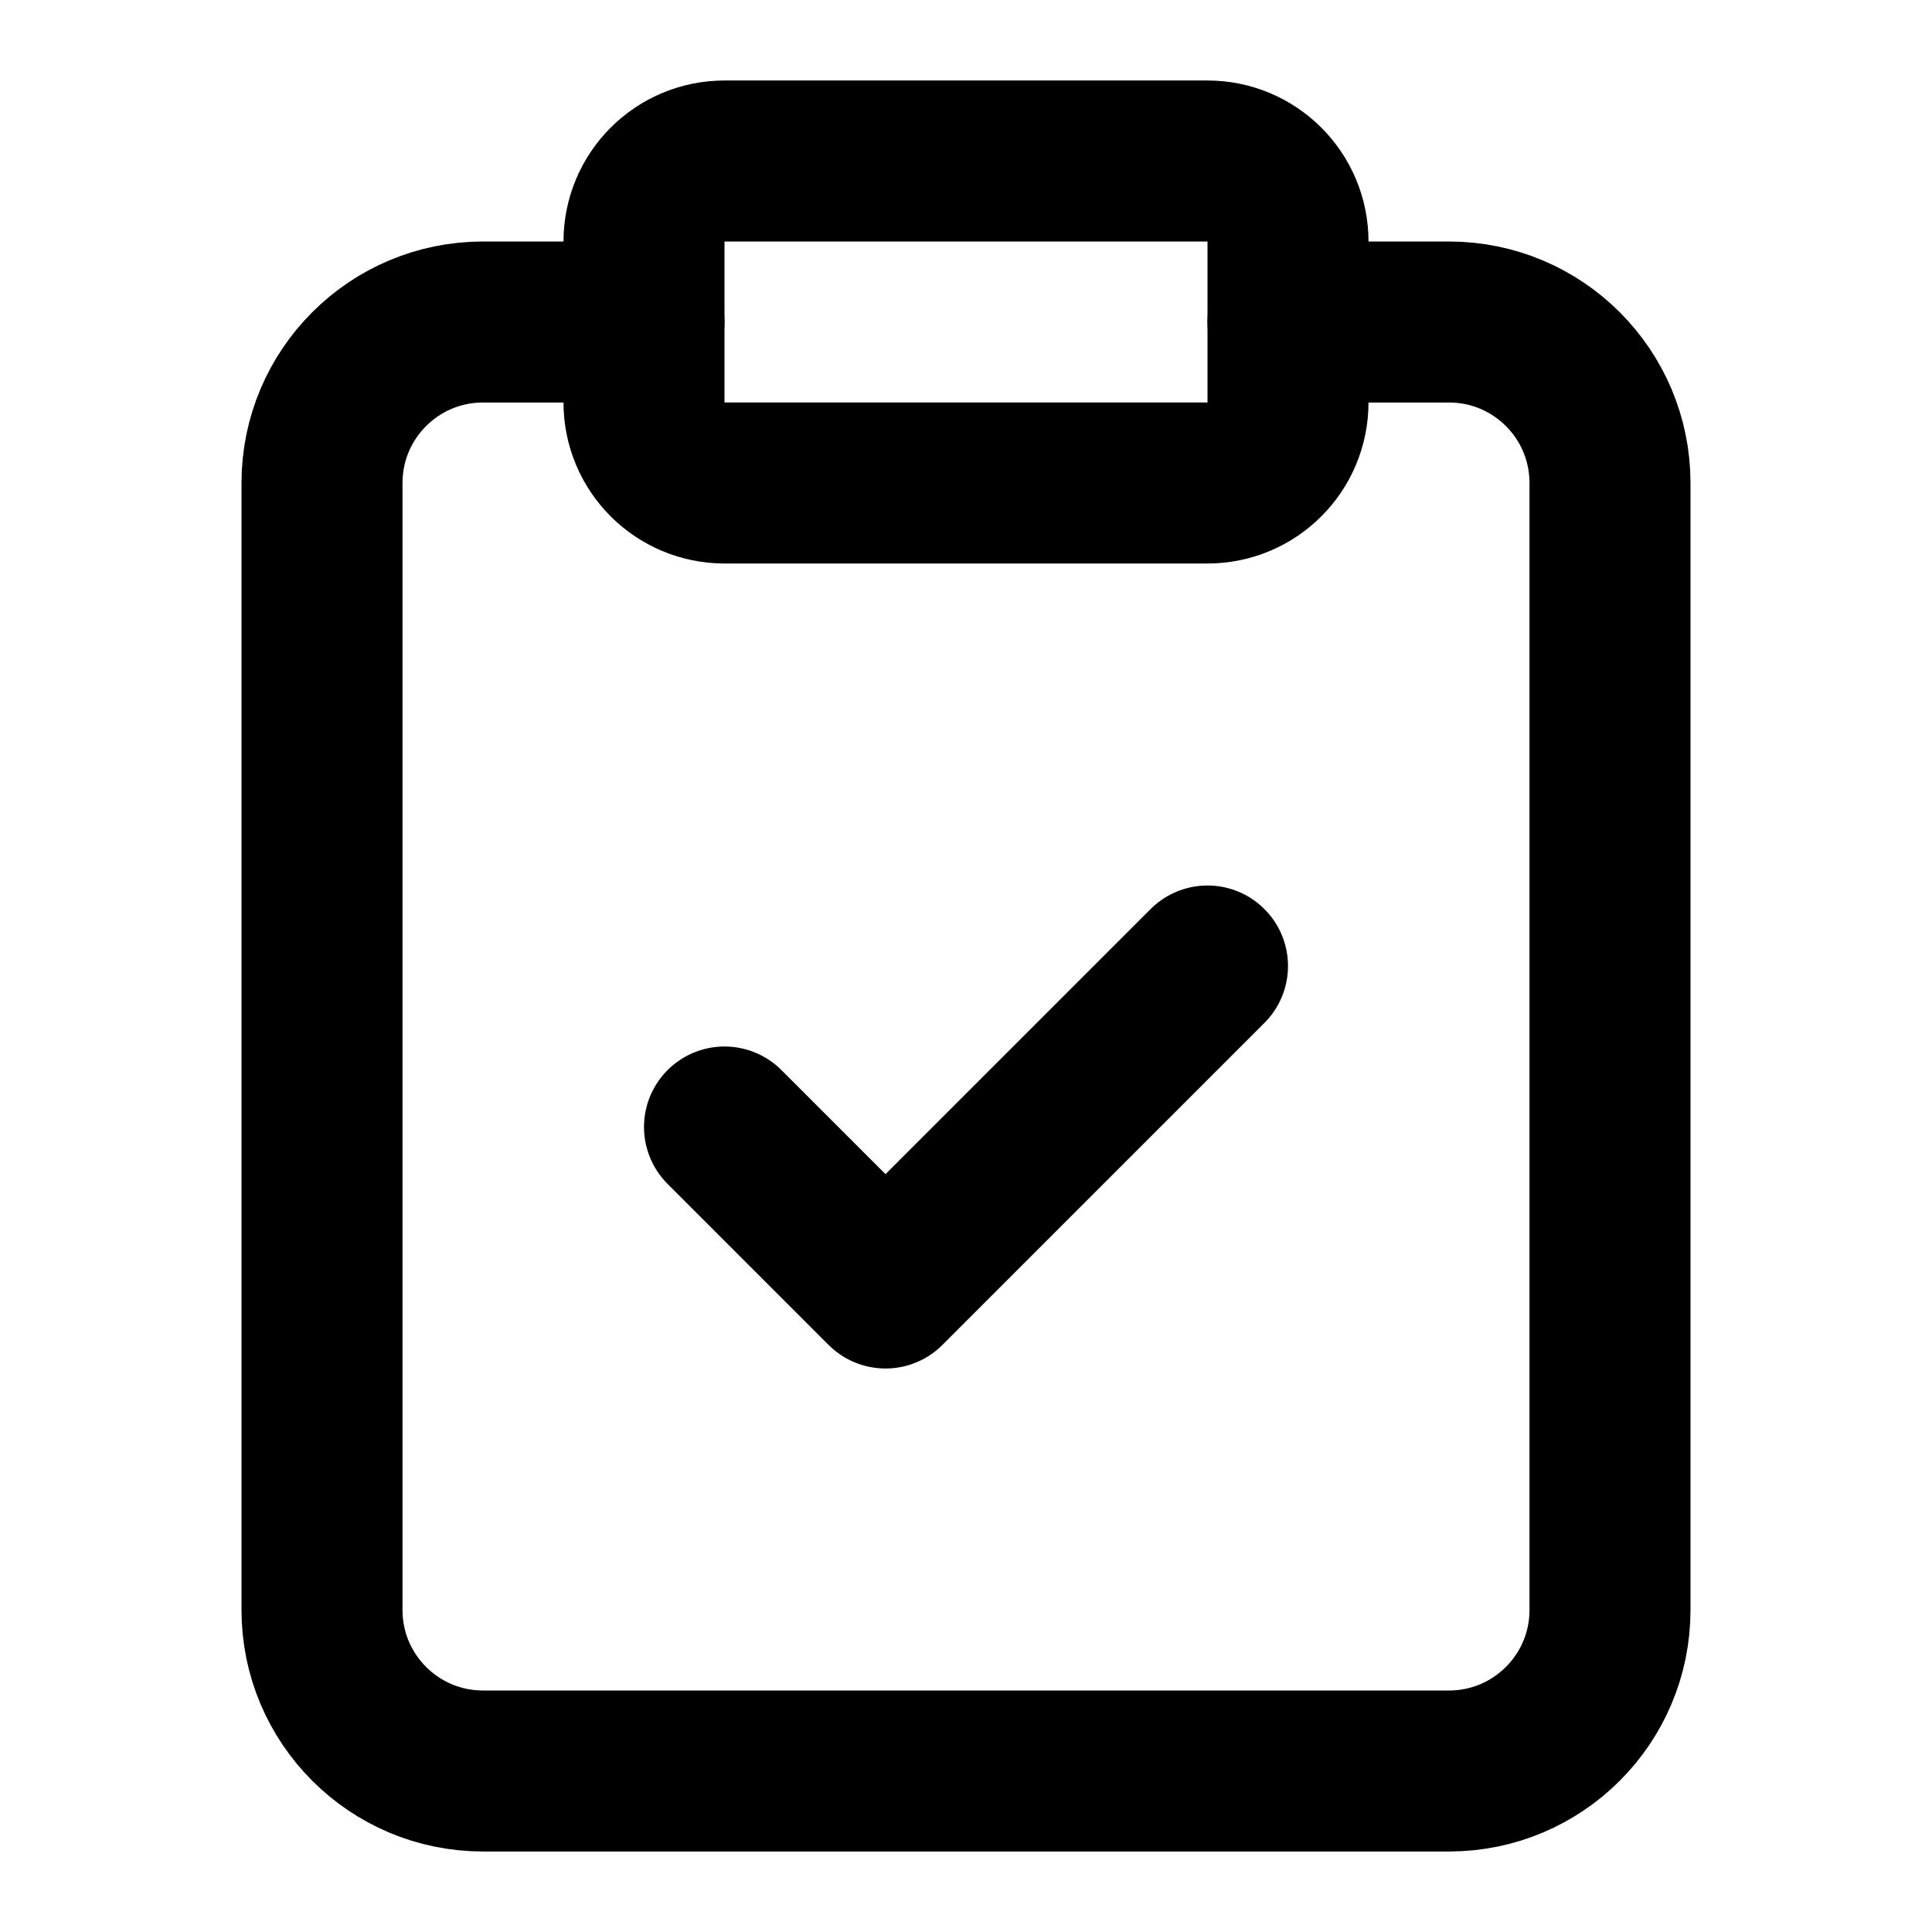
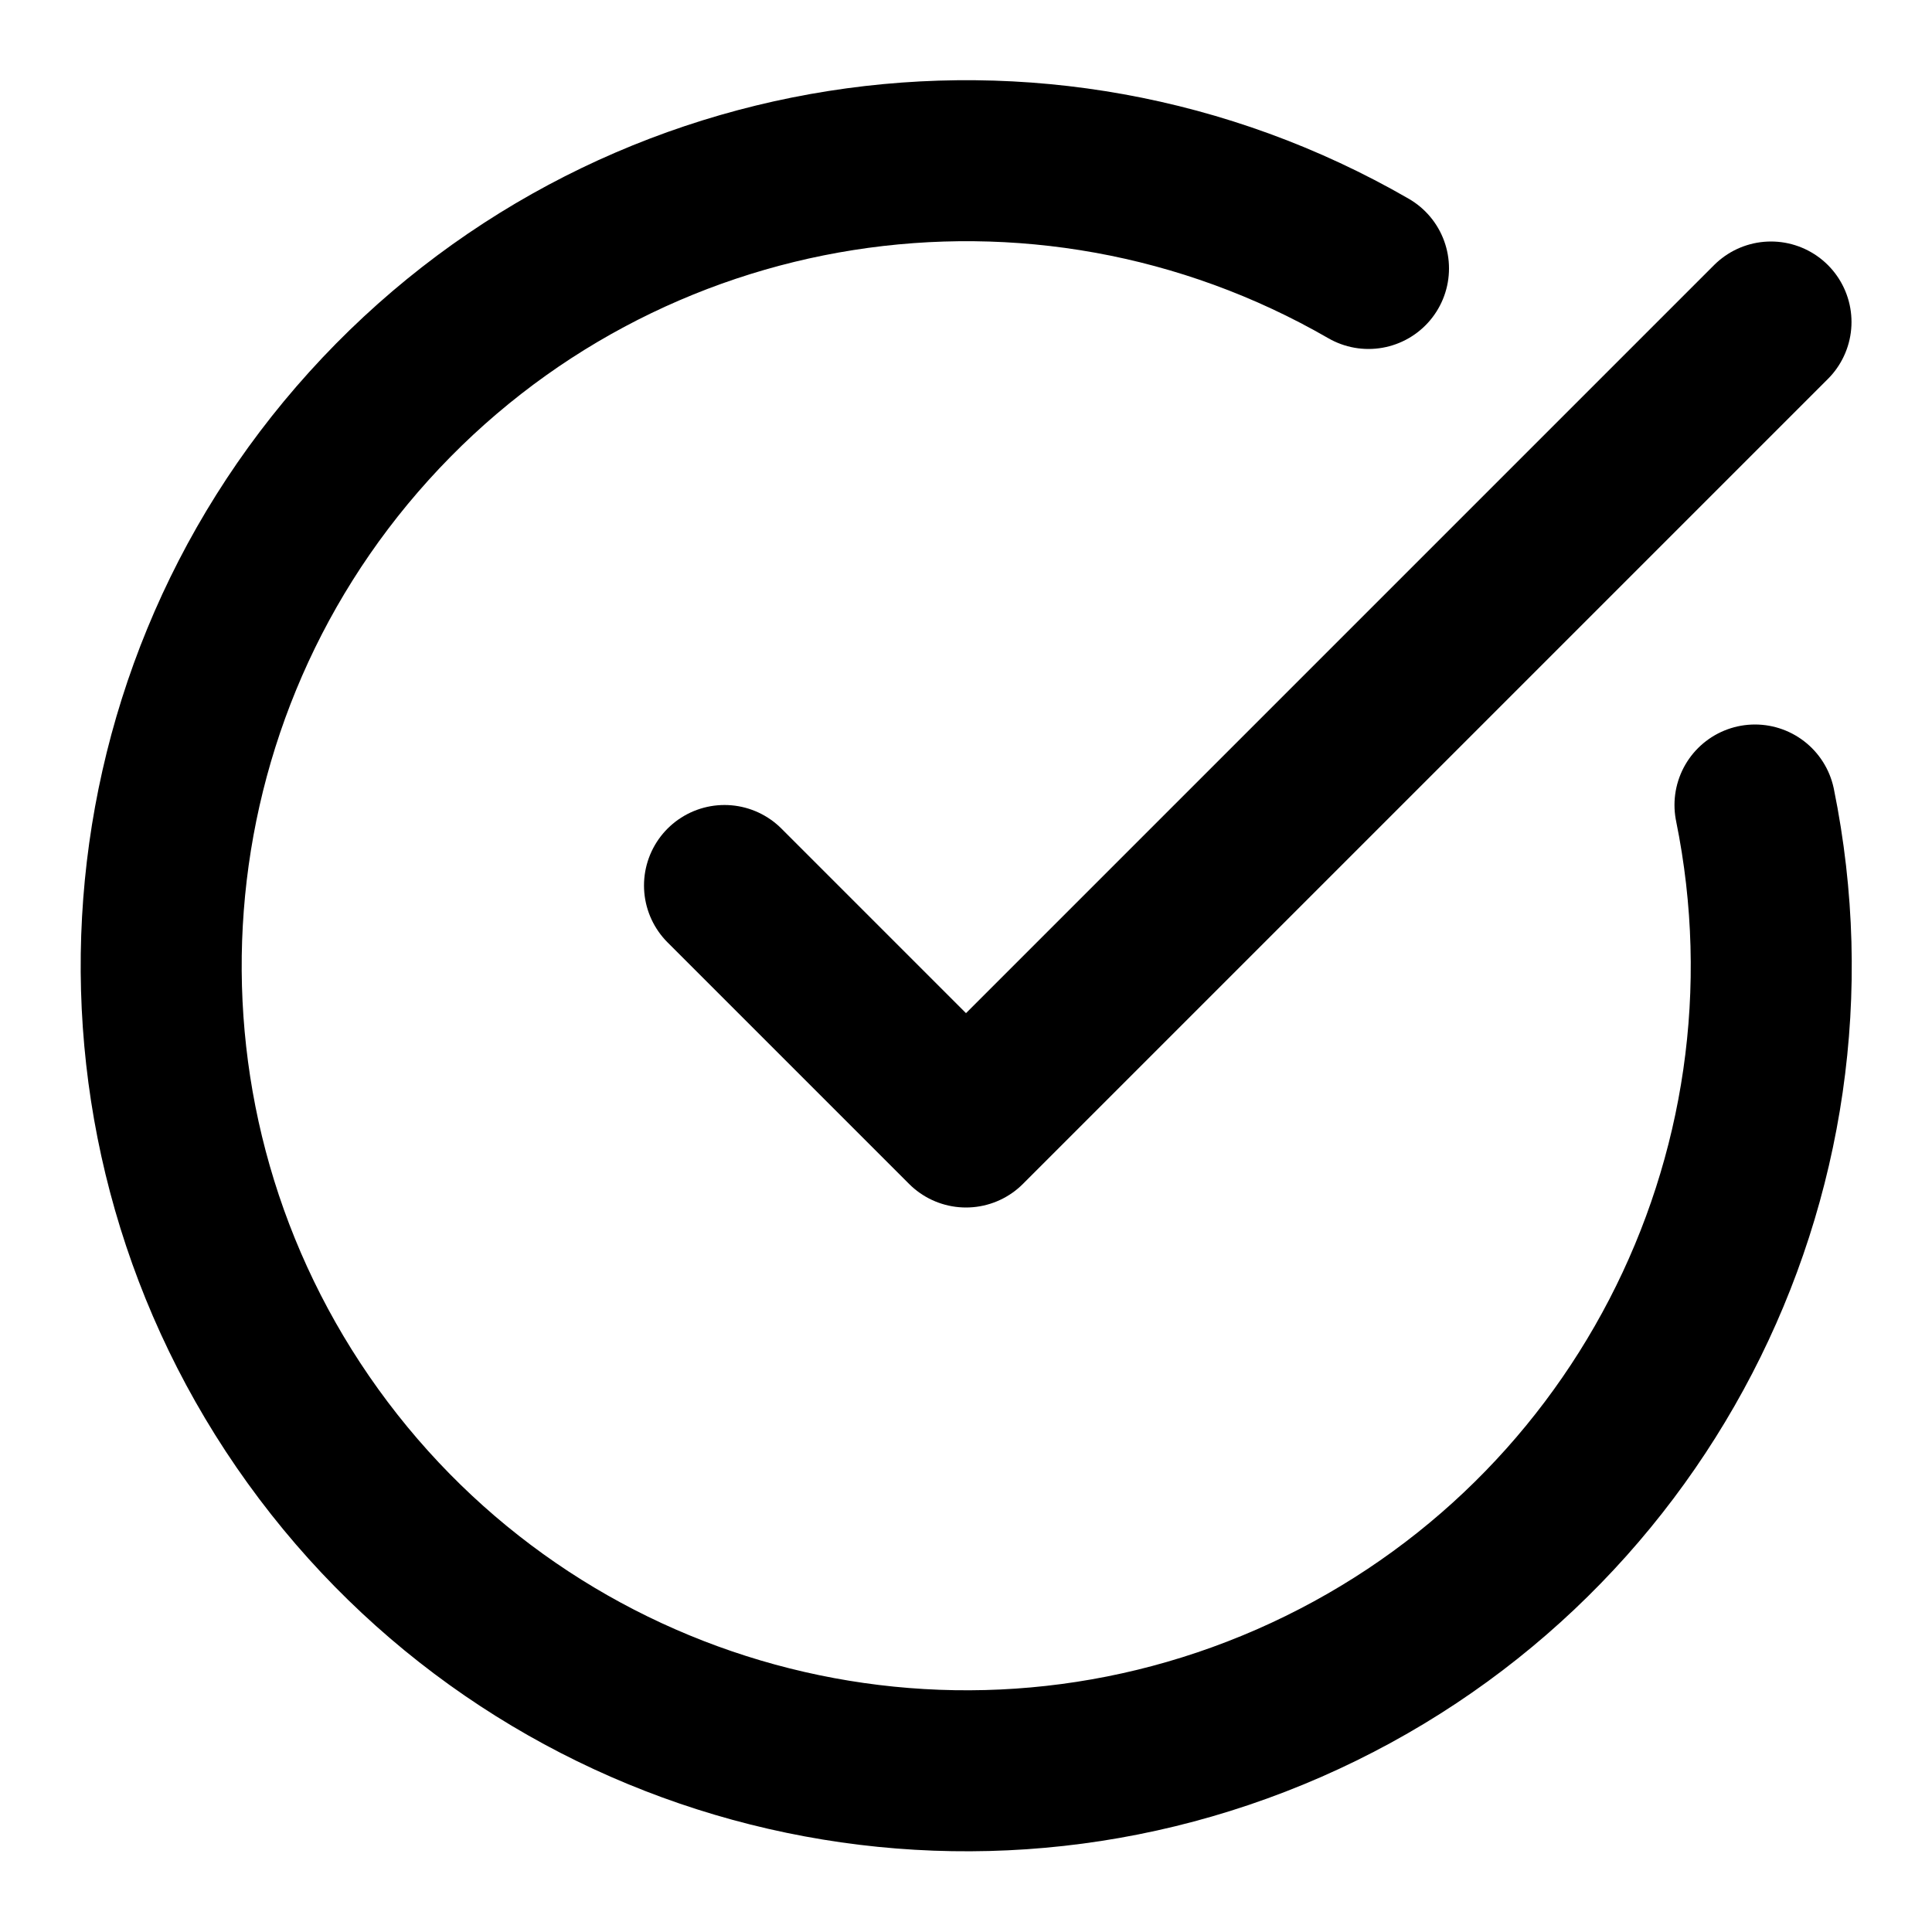
- <svg xmlns="http://www.w3.org/2000/svg" width="48" height="48" viewBox="0 0 24 24" fill="none" stroke="currentColor" stroke-width="2" stroke-linecap="round" stroke-linejoin="round">
-   <rect width="8" height="4" x="8" y="2" rx="1" ry="1" />
-   <path d="M16 4h2a2 2 0 0 1 2 2v14a2 2 0 0 1-2 2H6a2 2 0 0 1-2-2V6a2 2 0 0 1 2-2h2" />
-   <path d="m9 14 2 2 4-4" />
+ <svg xmlns="http://www.w3.org/2000/svg" class="lucide lucide-check-circle" width="24" height="24" viewBox="0 0 24 24" fill="none" stroke="currentColor" stroke-width="2" stroke-linecap="round" stroke-linejoin="round">
+   <path d="M21.801 10A10 10 0 1 1 17 3.335" />
+   <path d="m9 11 3 3L22 4" />
</svg>
